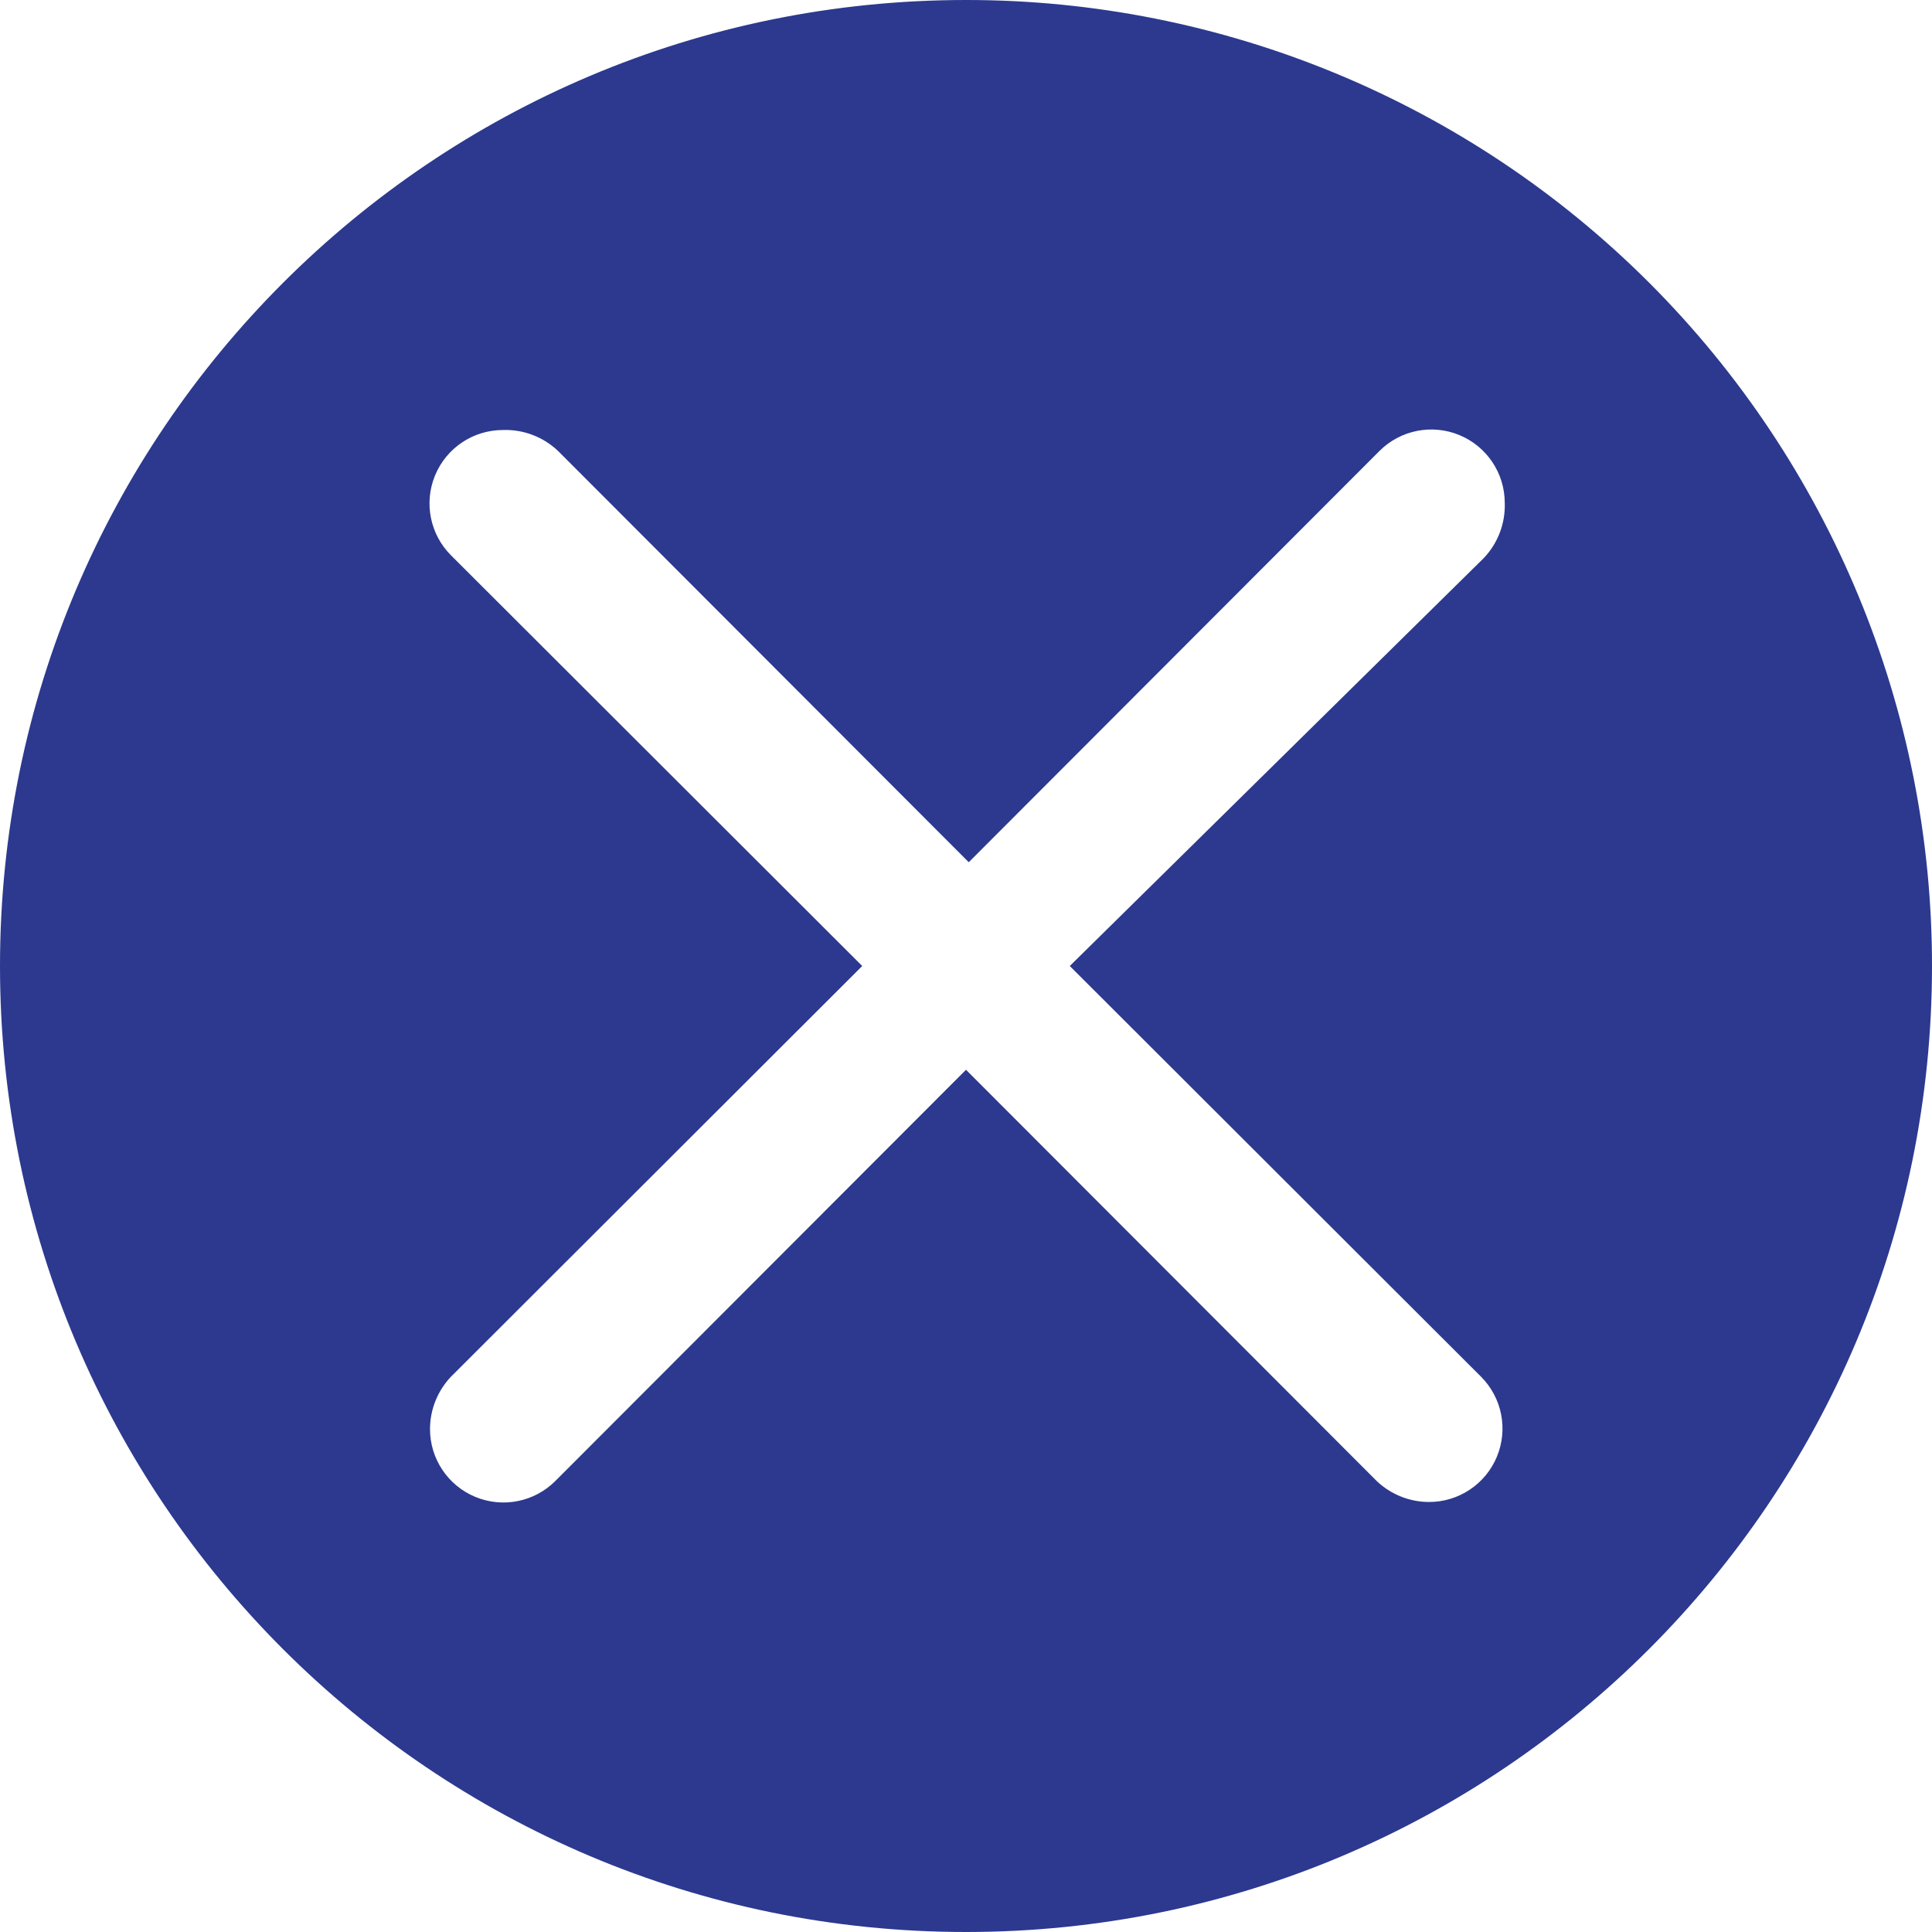
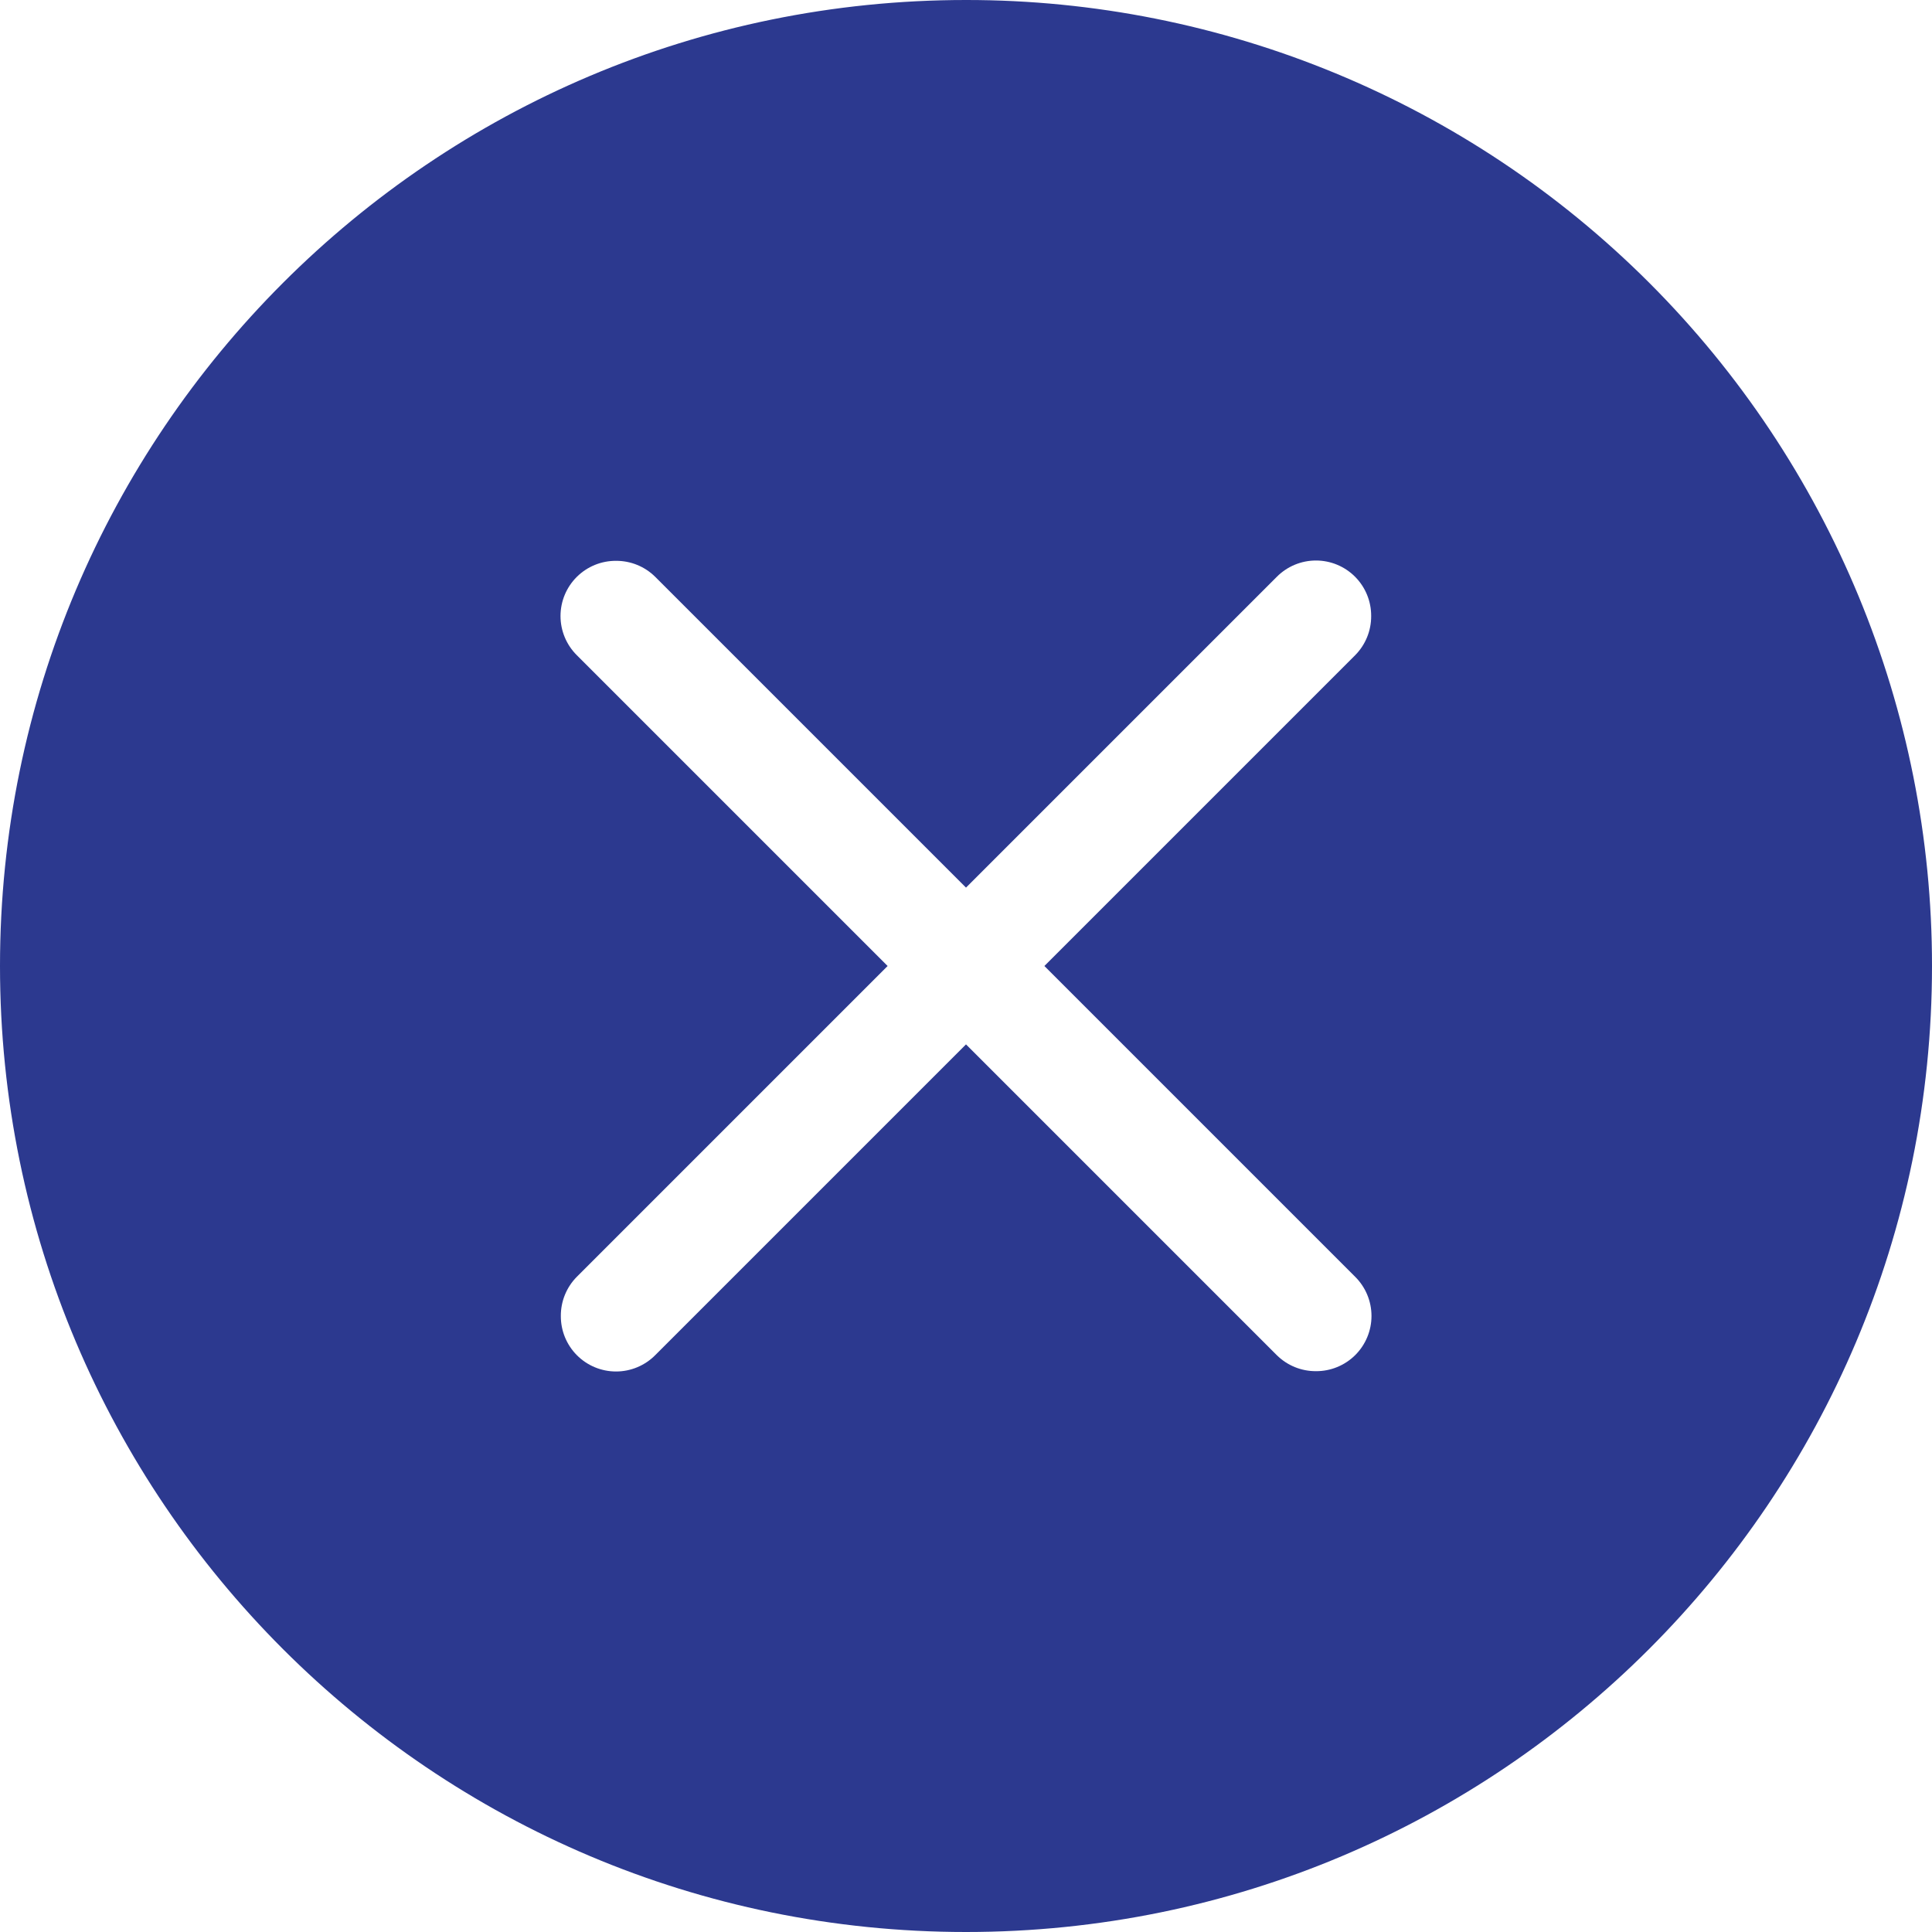
<svg xmlns="http://www.w3.org/2000/svg" viewBox="0 0 35 35">
  <defs>
    <style>.cls-1{fill:#2c398f;}.cls-2{fill:none;}</style>
  </defs>
  <g id="Layer_2" data-name="Layer 2">
    <g id="Layer_1-2" data-name="Layer 1">
-       <path class="cls-1" d="M17.5,0A17.5,17.5,0,1,0,35,17.5,17.49,17.49,0,0,0,17.5,0Zm9.33,24.94a1.33,1.33,0,0,1-.94,2.27,1.38,1.38,0,0,1-.95-.38L17.5,19.38l-7.44,7.45a1.33,1.33,0,0,1-2.27-.94,1.38,1.38,0,0,1,.38-.95l7.45-7.44L8.17,10.06a1.33,1.33,0,0,1,.94-2.27,1.38,1.38,0,0,1,1,.38l7.44,7.45,7.44-7.45a1.33,1.33,0,0,1,2.27.94,1.38,1.38,0,0,1-.38,1L19.38,17.5Z" />
+       <path class="cls-1" d="M17.5,0A17.5,17.5,0,1,0,35,17.5,17.49,17.49,0,0,0,17.5,0Zm7.05,23.13a1,1,0,0,1,0,1.42,1,1,0,0,1-.71.29,1,1,0,0,1-.71-.29L17.5,18.92l-5.63,5.63a1,1,0,0,1-1.42,0,1,1,0,0,1-.29-.71,1,1,0,0,1,.29-.71l5.63-5.63-5.63-5.63a1,1,0,0,1,0-1.42,1,1,0,0,1,.71-.29,1,1,0,0,1,.71.29l5.63,5.63,5.63-5.63a1,1,0,0,1,1.42,0,1,1,0,0,1,.29.71,1,1,0,0,1-.29.71L18.92,17.5Z" />
      <rect class="cls-2" width="35" height="35" />
    </g>
  </g>
</svg>
